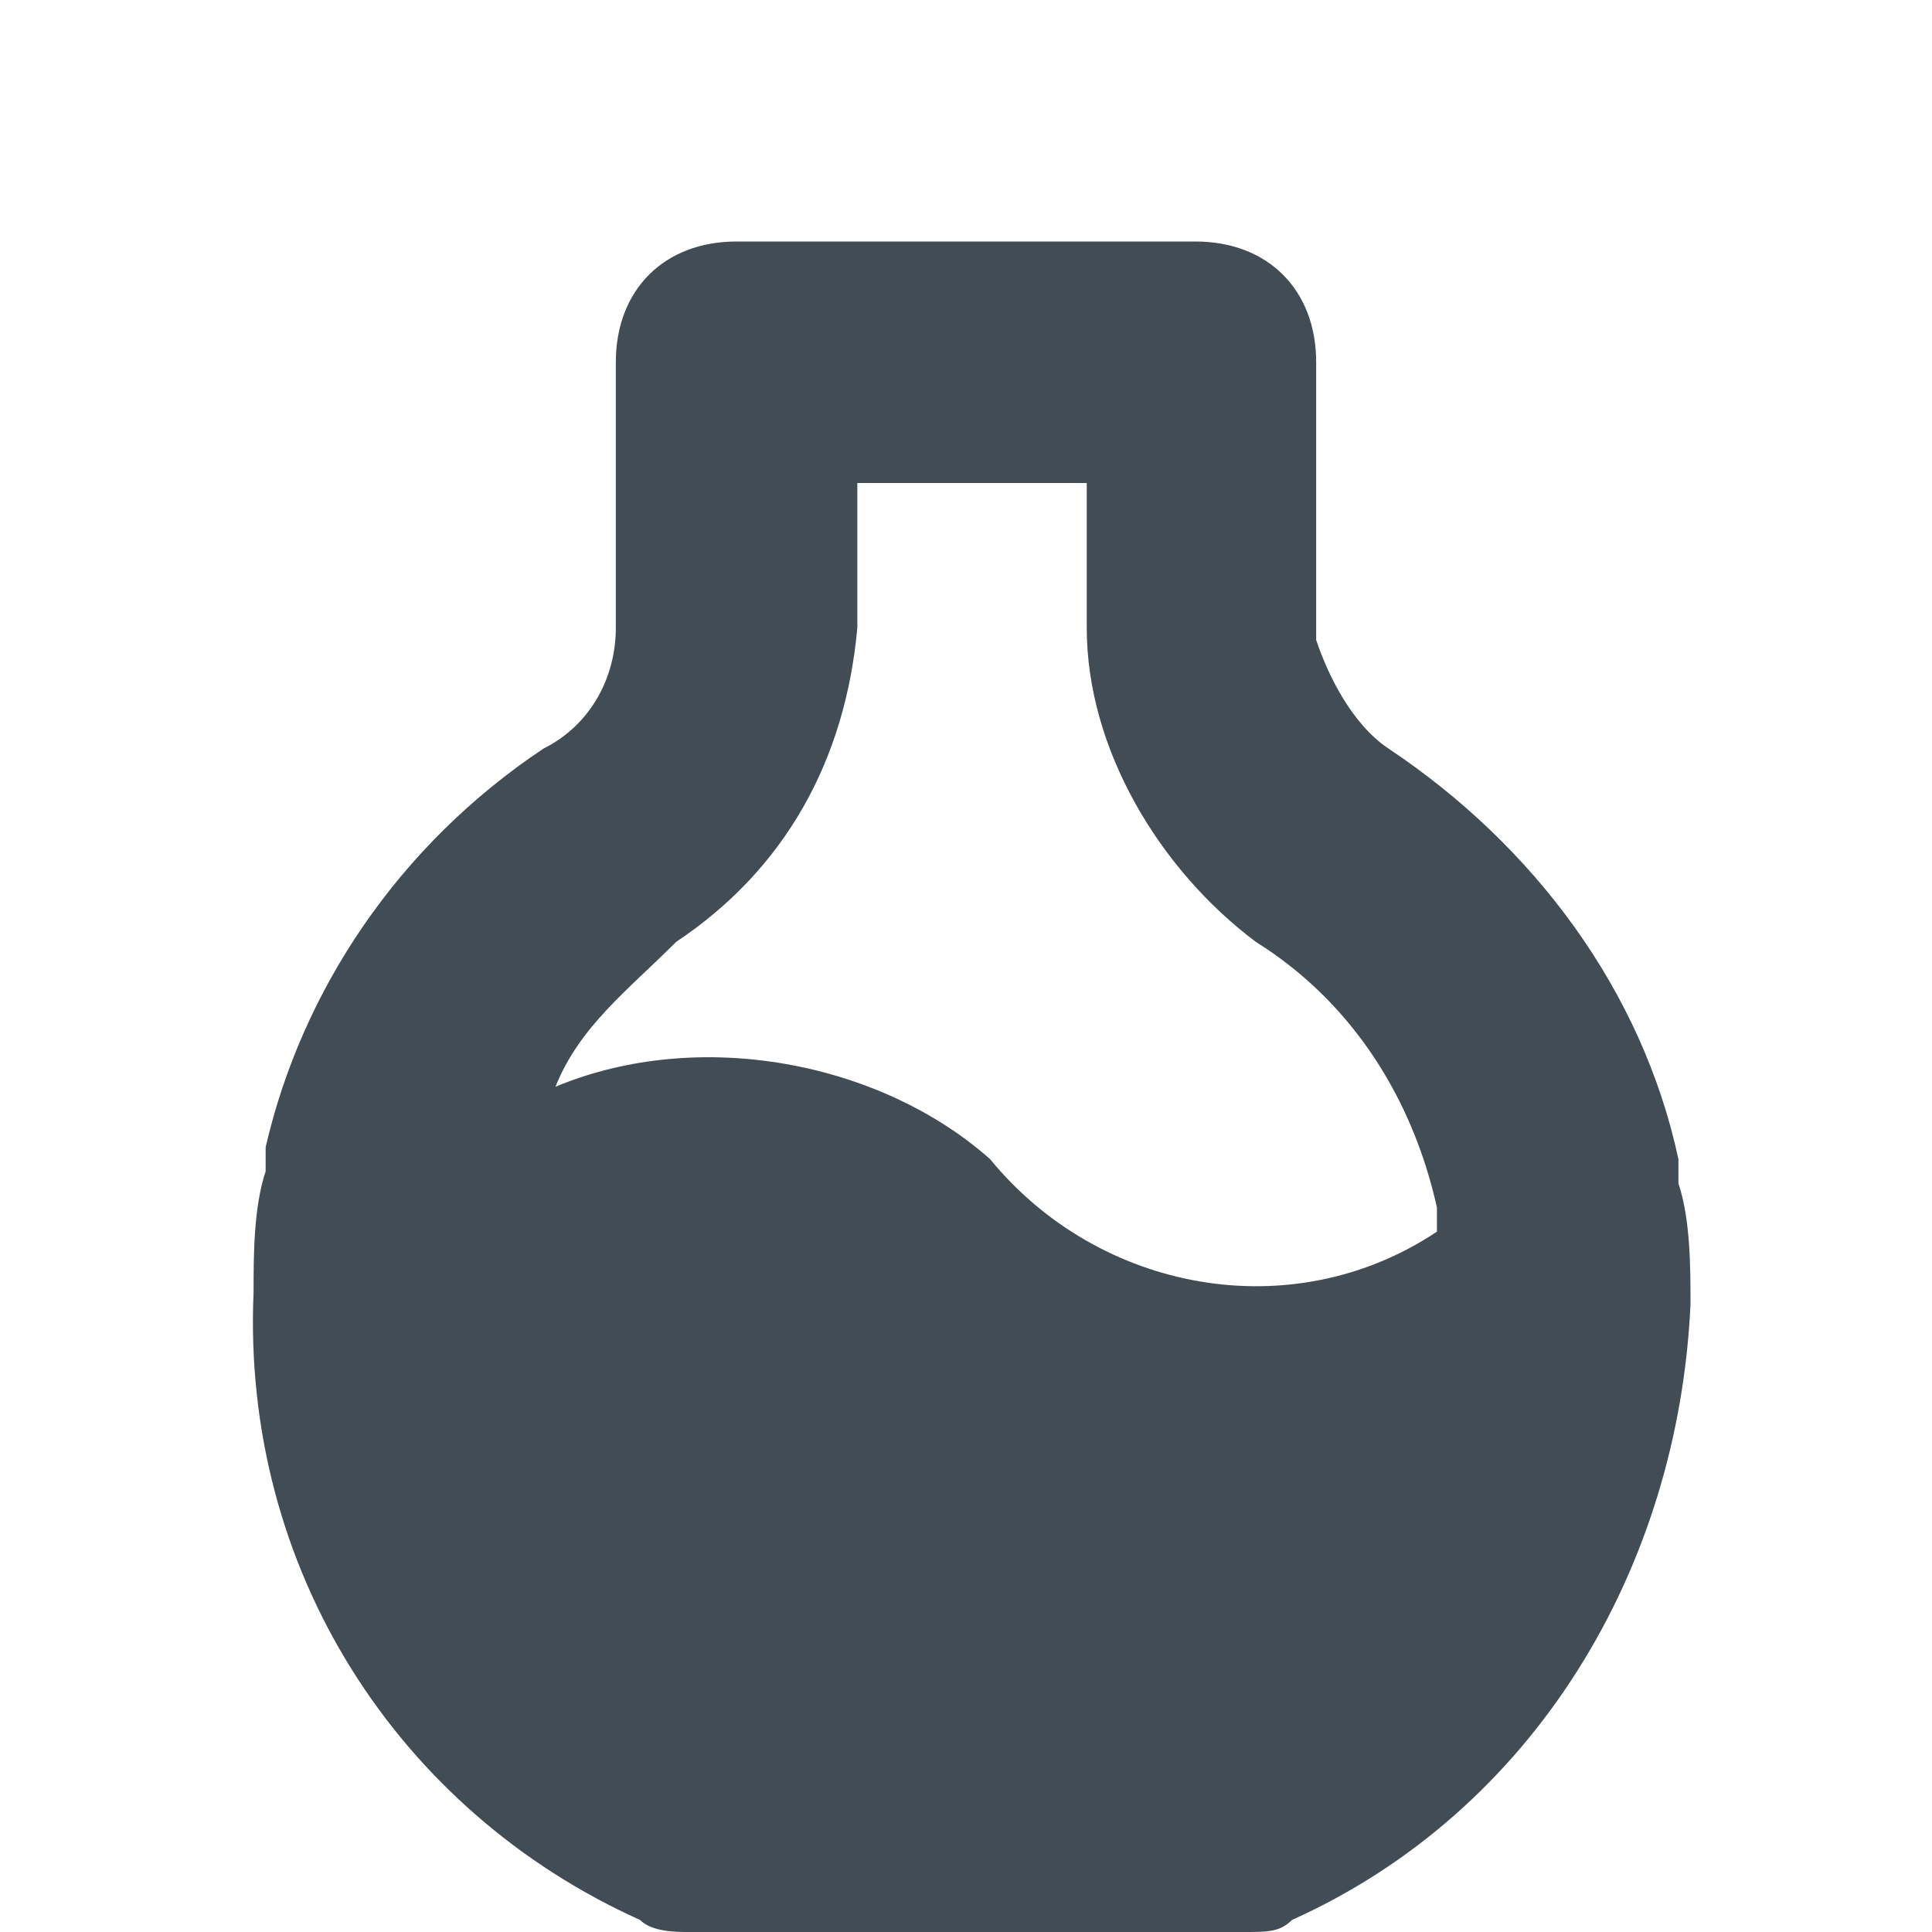
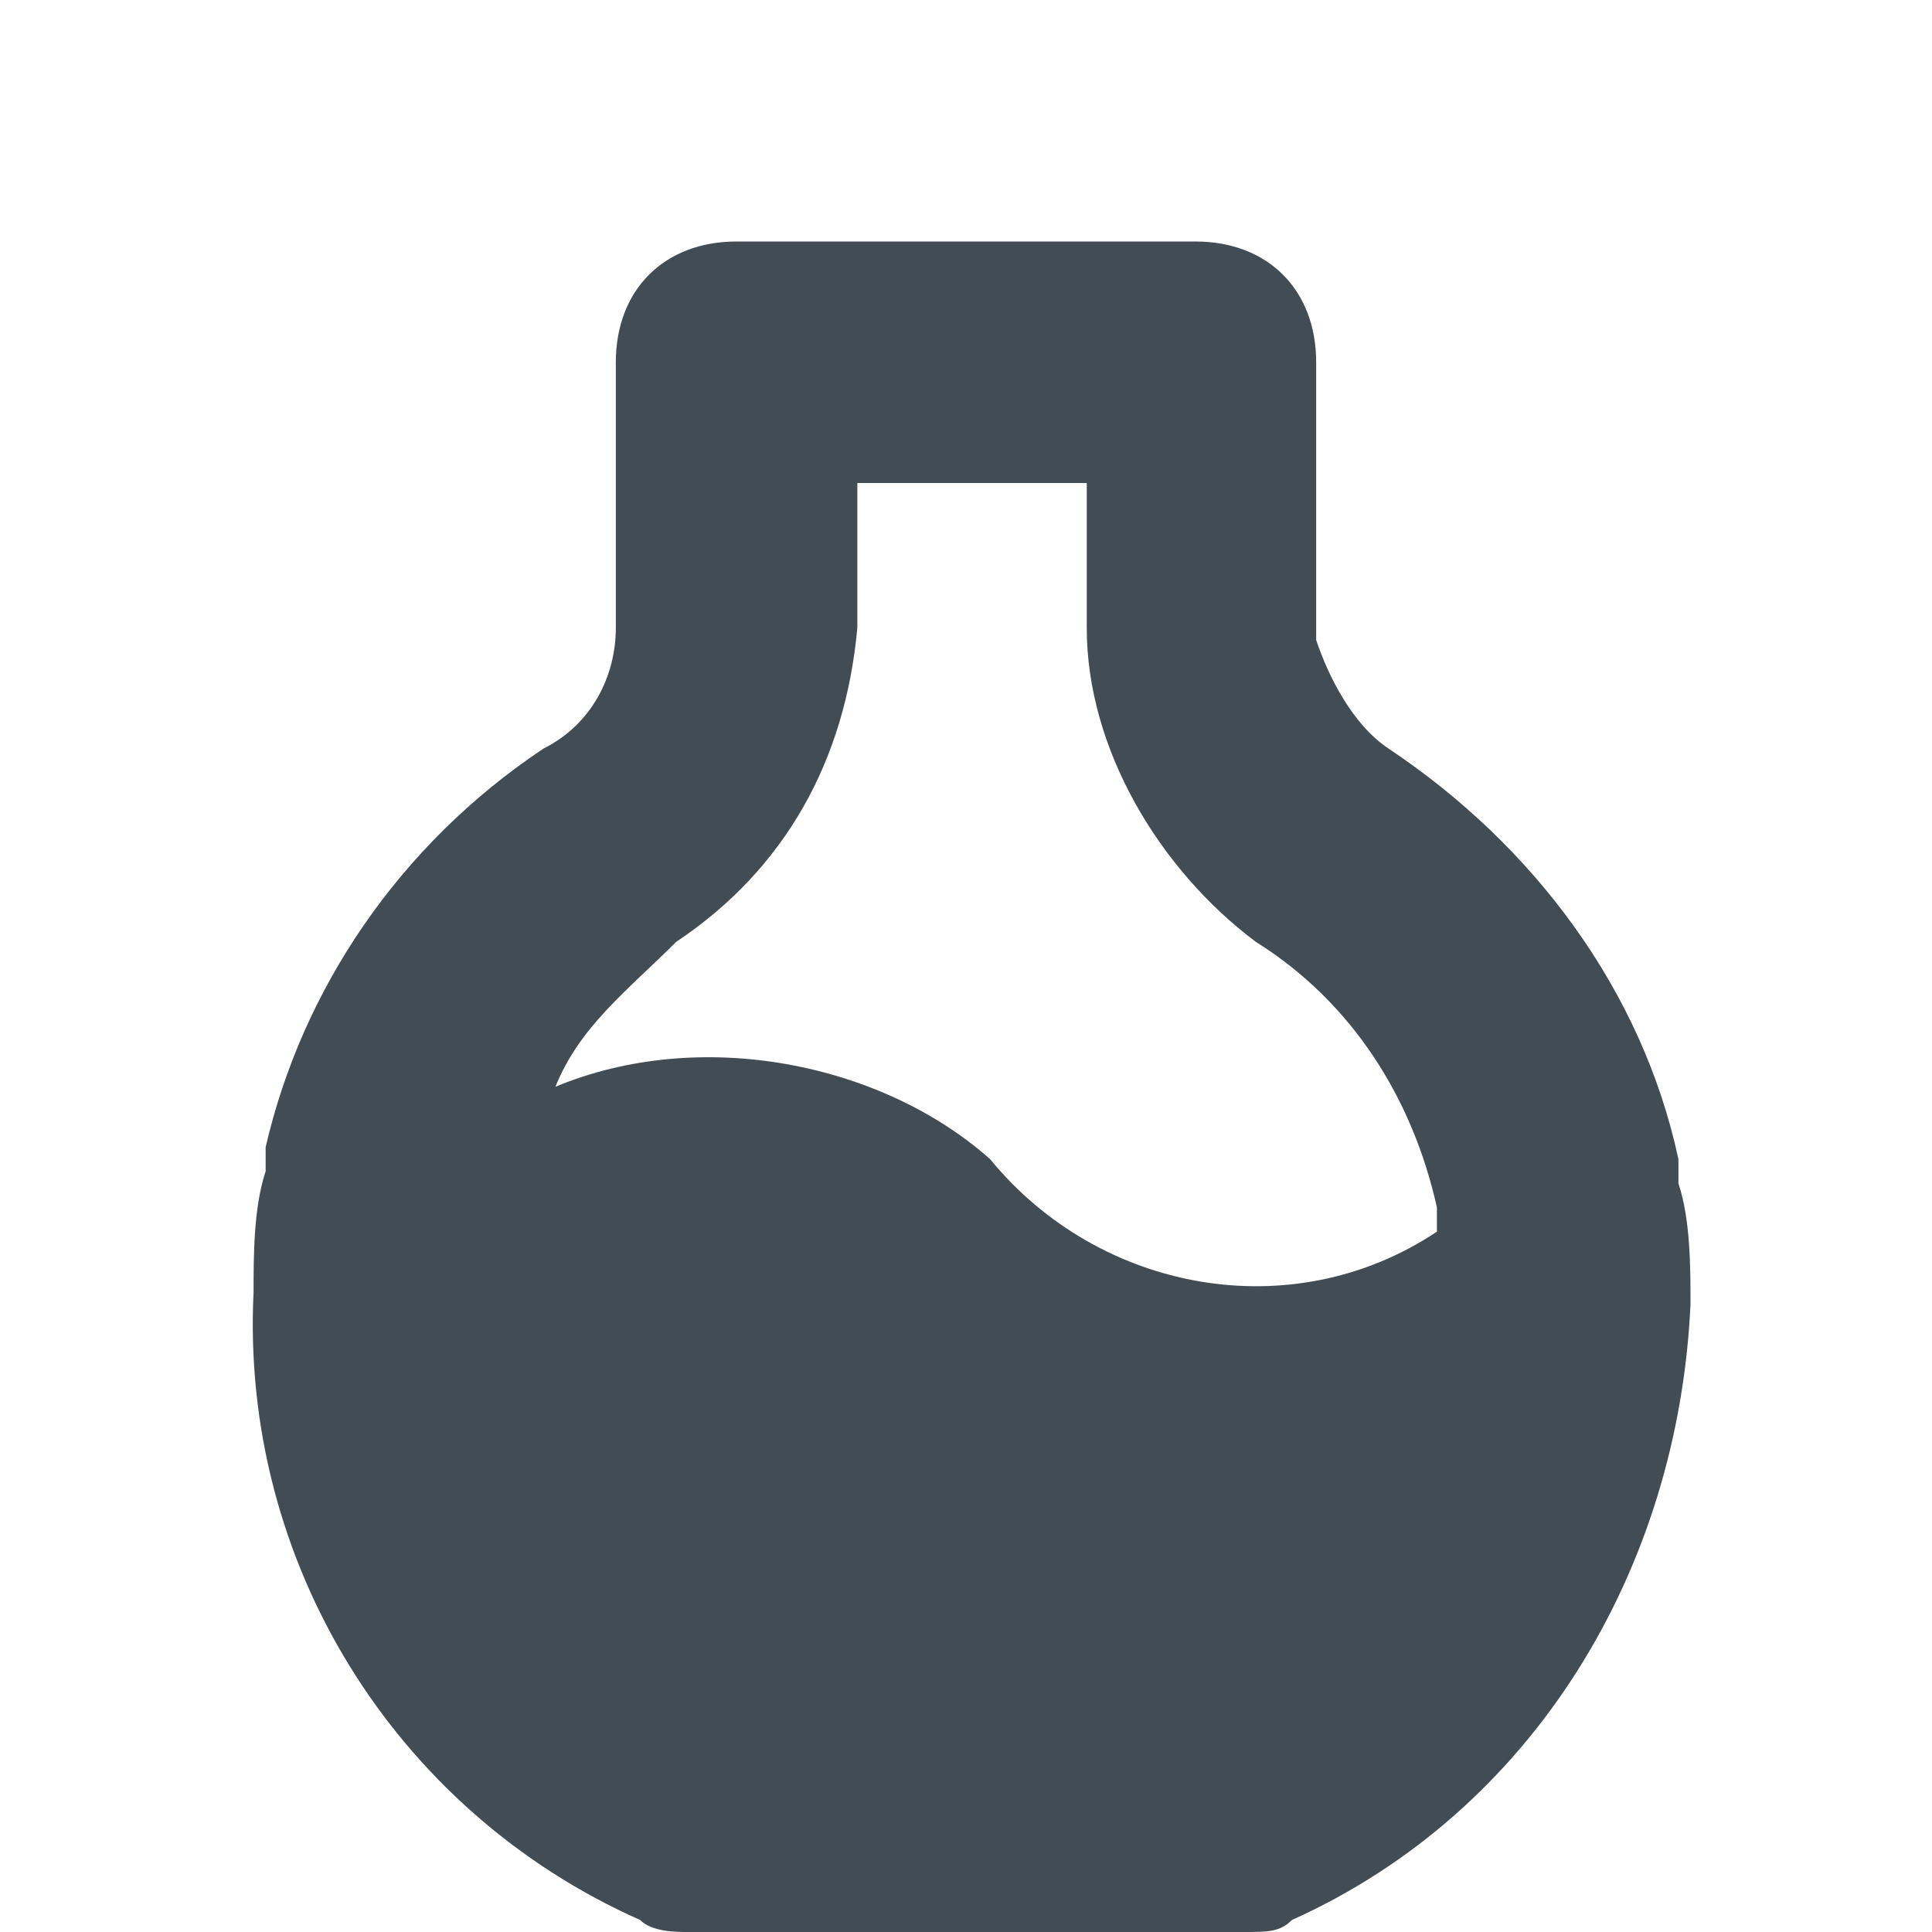
- <svg xmlns="http://www.w3.org/2000/svg" version="1.1" id="Layer_1" x="0px" y="0px" viewBox="0 0 16 16" style="enable-background:new 0 0 16 16;" xml:space="preserve">
-   <style type="text/css">
- 	.st0{fill:#424C55;}
- </style>
-   <path class="st0" d="M13.9,9.8c0-0.1,0-0.1,0-0.2V9.6c-0.3-1.4-1.2-2.6-2.4-3.4C11.2,6,11,5.6,10.9,5.3V3c0-0.6-0.4-1-1-1H6.1  c-0.6,0-1,0.4-1,1v2.2c0,0.4-0.2,0.8-0.6,1c-1.2,0.8-2,2-2.3,3.3v0.1c0,0,0,0.1,0,0.1c-0.1,0.3-0.1,0.7-0.1,1C2,13,3.3,15,5.3,15.9  C5.4,16,5.6,16,5.7,16h4.6c0.2,0,0.3,0,0.4-0.1c2-0.9,3.2-2.9,3.3-5.1C14,10.5,14,10.1,13.9,9.8z M5.6,7.8C6.5,7.2,7,6.3,7.1,5.2V4  h1.9v1.2c0,1,0.6,2,1.4,2.6c0.8,0.5,1.3,1.3,1.5,2.2v0.2c-1.2,0.8-2.8,0.5-3.7-0.6C7.3,8.8,5.8,8.5,4.6,9C4.8,8.5,5.2,8.2,5.6,7.8  L5.6,7.8z" />
+ <svg xmlns="http://www.w3.org/2000/svg" viewBox="0 0 16 16">
+   <path d="M13.9 9.8v-.2c-.3-1.4-1.2-2.6-2.4-3.4-.3-.2-.5-.6-.6-.9V3c0-.6-.4-1-1-1H6.1c-.6 0-1 .4-1 1v2.2c0 .4-.2.8-.6 1-1.2.8-2 2-2.3 3.3v.2c-.1.3-.1.7-.1 1a5.4 5.4 0 0 0 3.2 5.2c.1.1.3.1.4.1h4.6c.2 0 .3 0 .4-.1 2-.9 3.2-2.9 3.3-5.1 0-.3 0-.7-.1-1zm-8.3-2c.9-.6 1.4-1.5 1.5-2.6V4H9v1.2c0 1 .6 2 1.4 2.6.8.5 1.3 1.3 1.5 2.2v.2c-1.2.8-2.8.5-3.7-.6-.9-.8-2.4-1.1-3.6-.6.2-.5.6-.8 1-1.2z" fill="#424c55" />
</svg>
